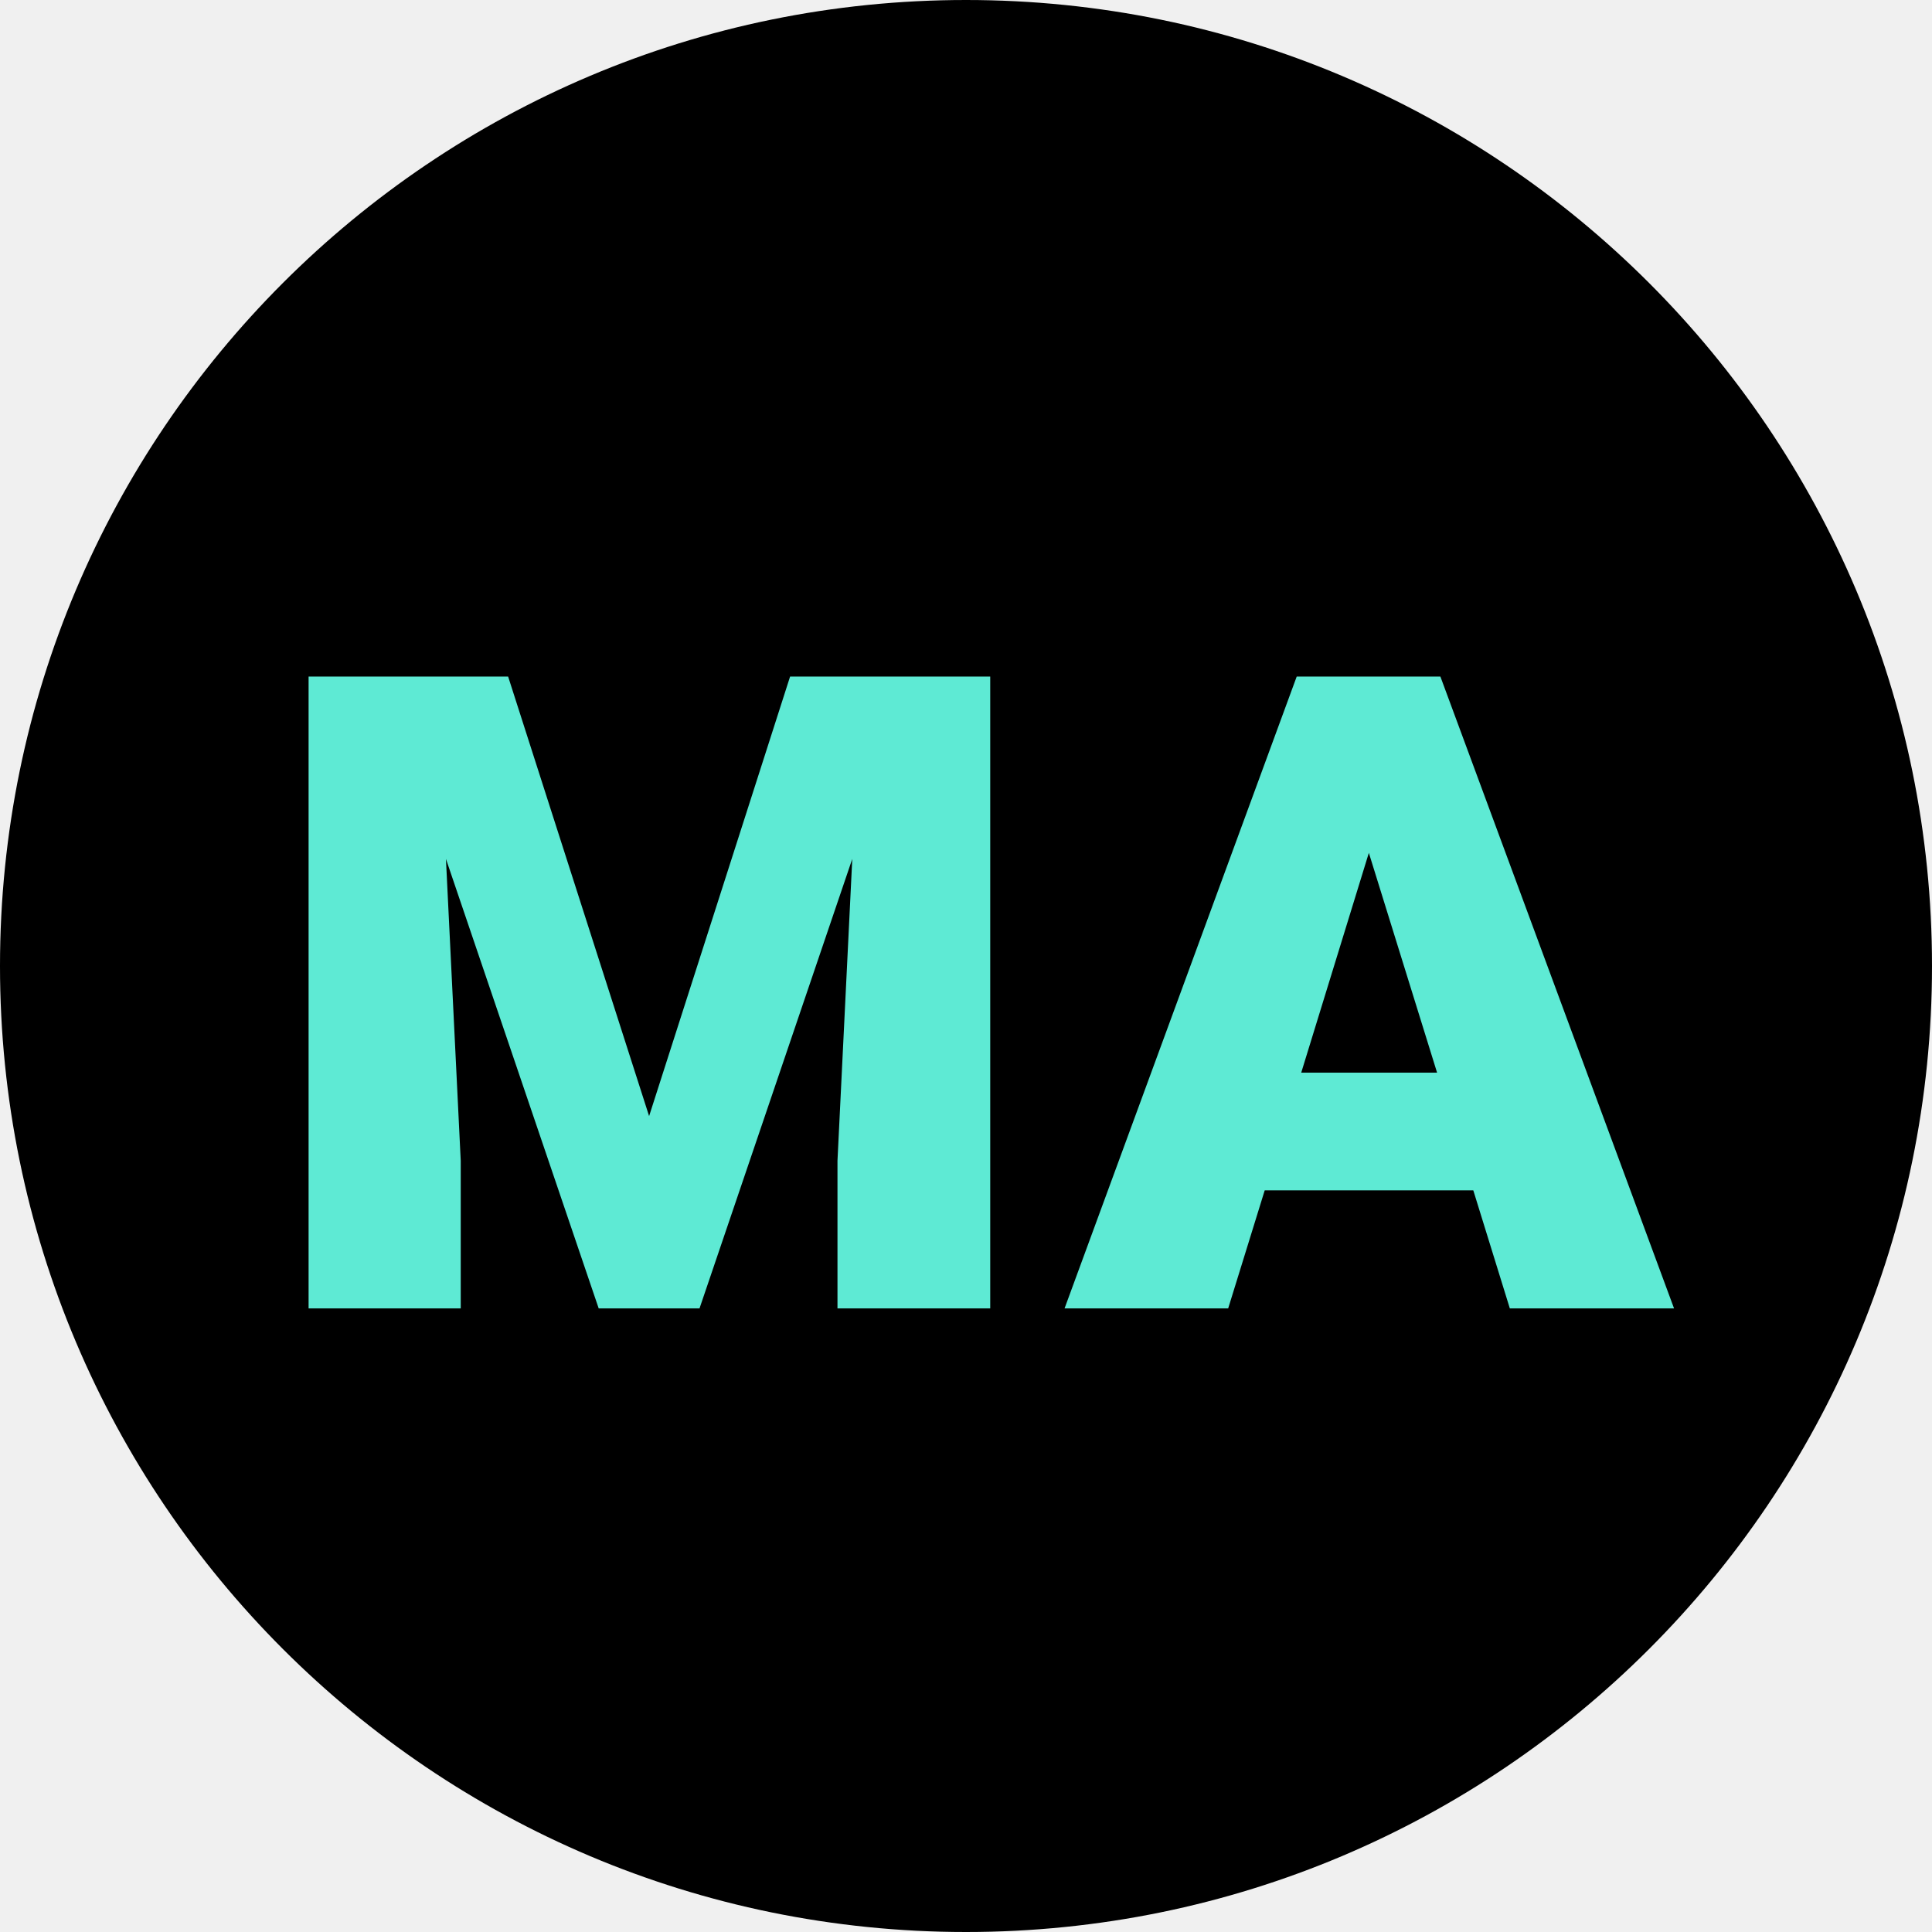
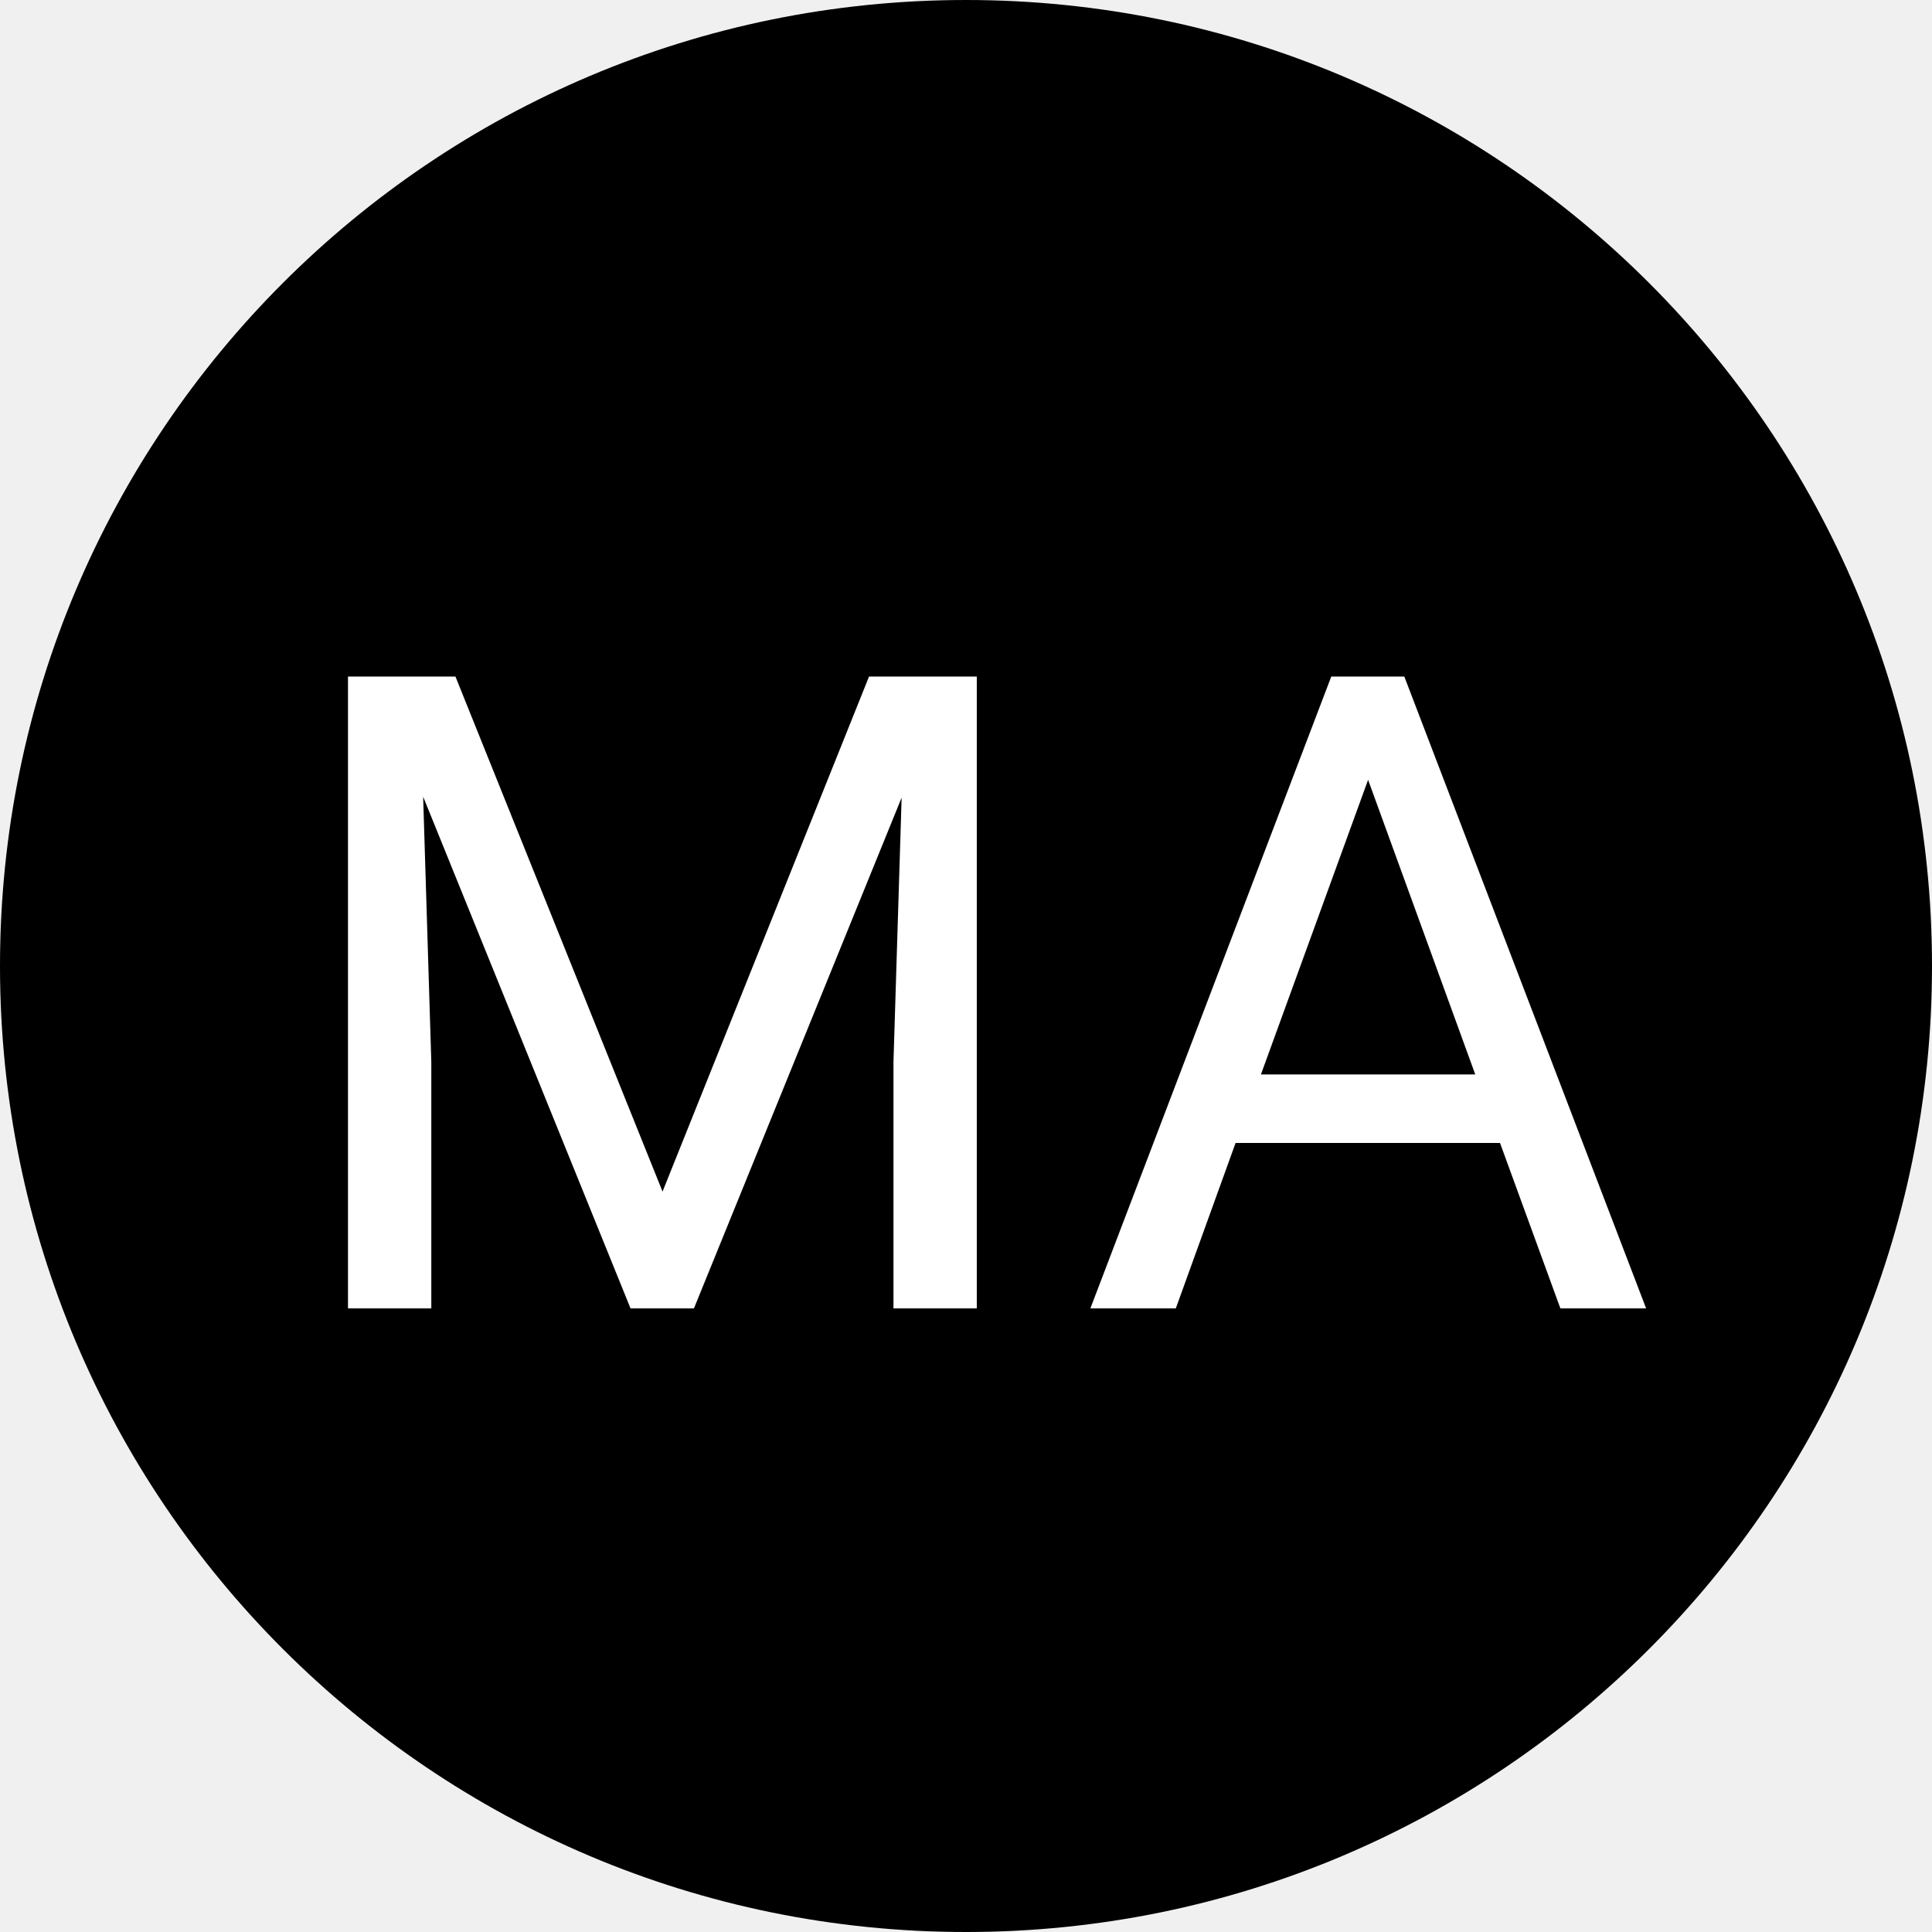
<svg xmlns="http://www.w3.org/2000/svg" viewBox="0 0 100 100">
  <circle cx="50" cy="50" r="50" fill="#000000" />
-   <text x="50" y="52" text-anchor="middle" dominant-baseline="central" fill="#5eead4" font-family="-apple-system, BlinkMacSystemFont, 'Segoe UI', Roboto, 'Helvetica Neue', Arial, sans-serif" font-size="46" font-weight="800" letter-spacing="1px">MA</text>
+   <text x="50" y="52" text-anchor="middle" dominant-baseline="central" fill="#ffffff" font-family="-apple-system, BlinkMacSystemFont, 'Segoe UI', Roboto, 'Helvetica Neue', Arial, sans-serif" font-size="46" font-weight="400" letter-spacing="1px">MA</text>
</svg>
